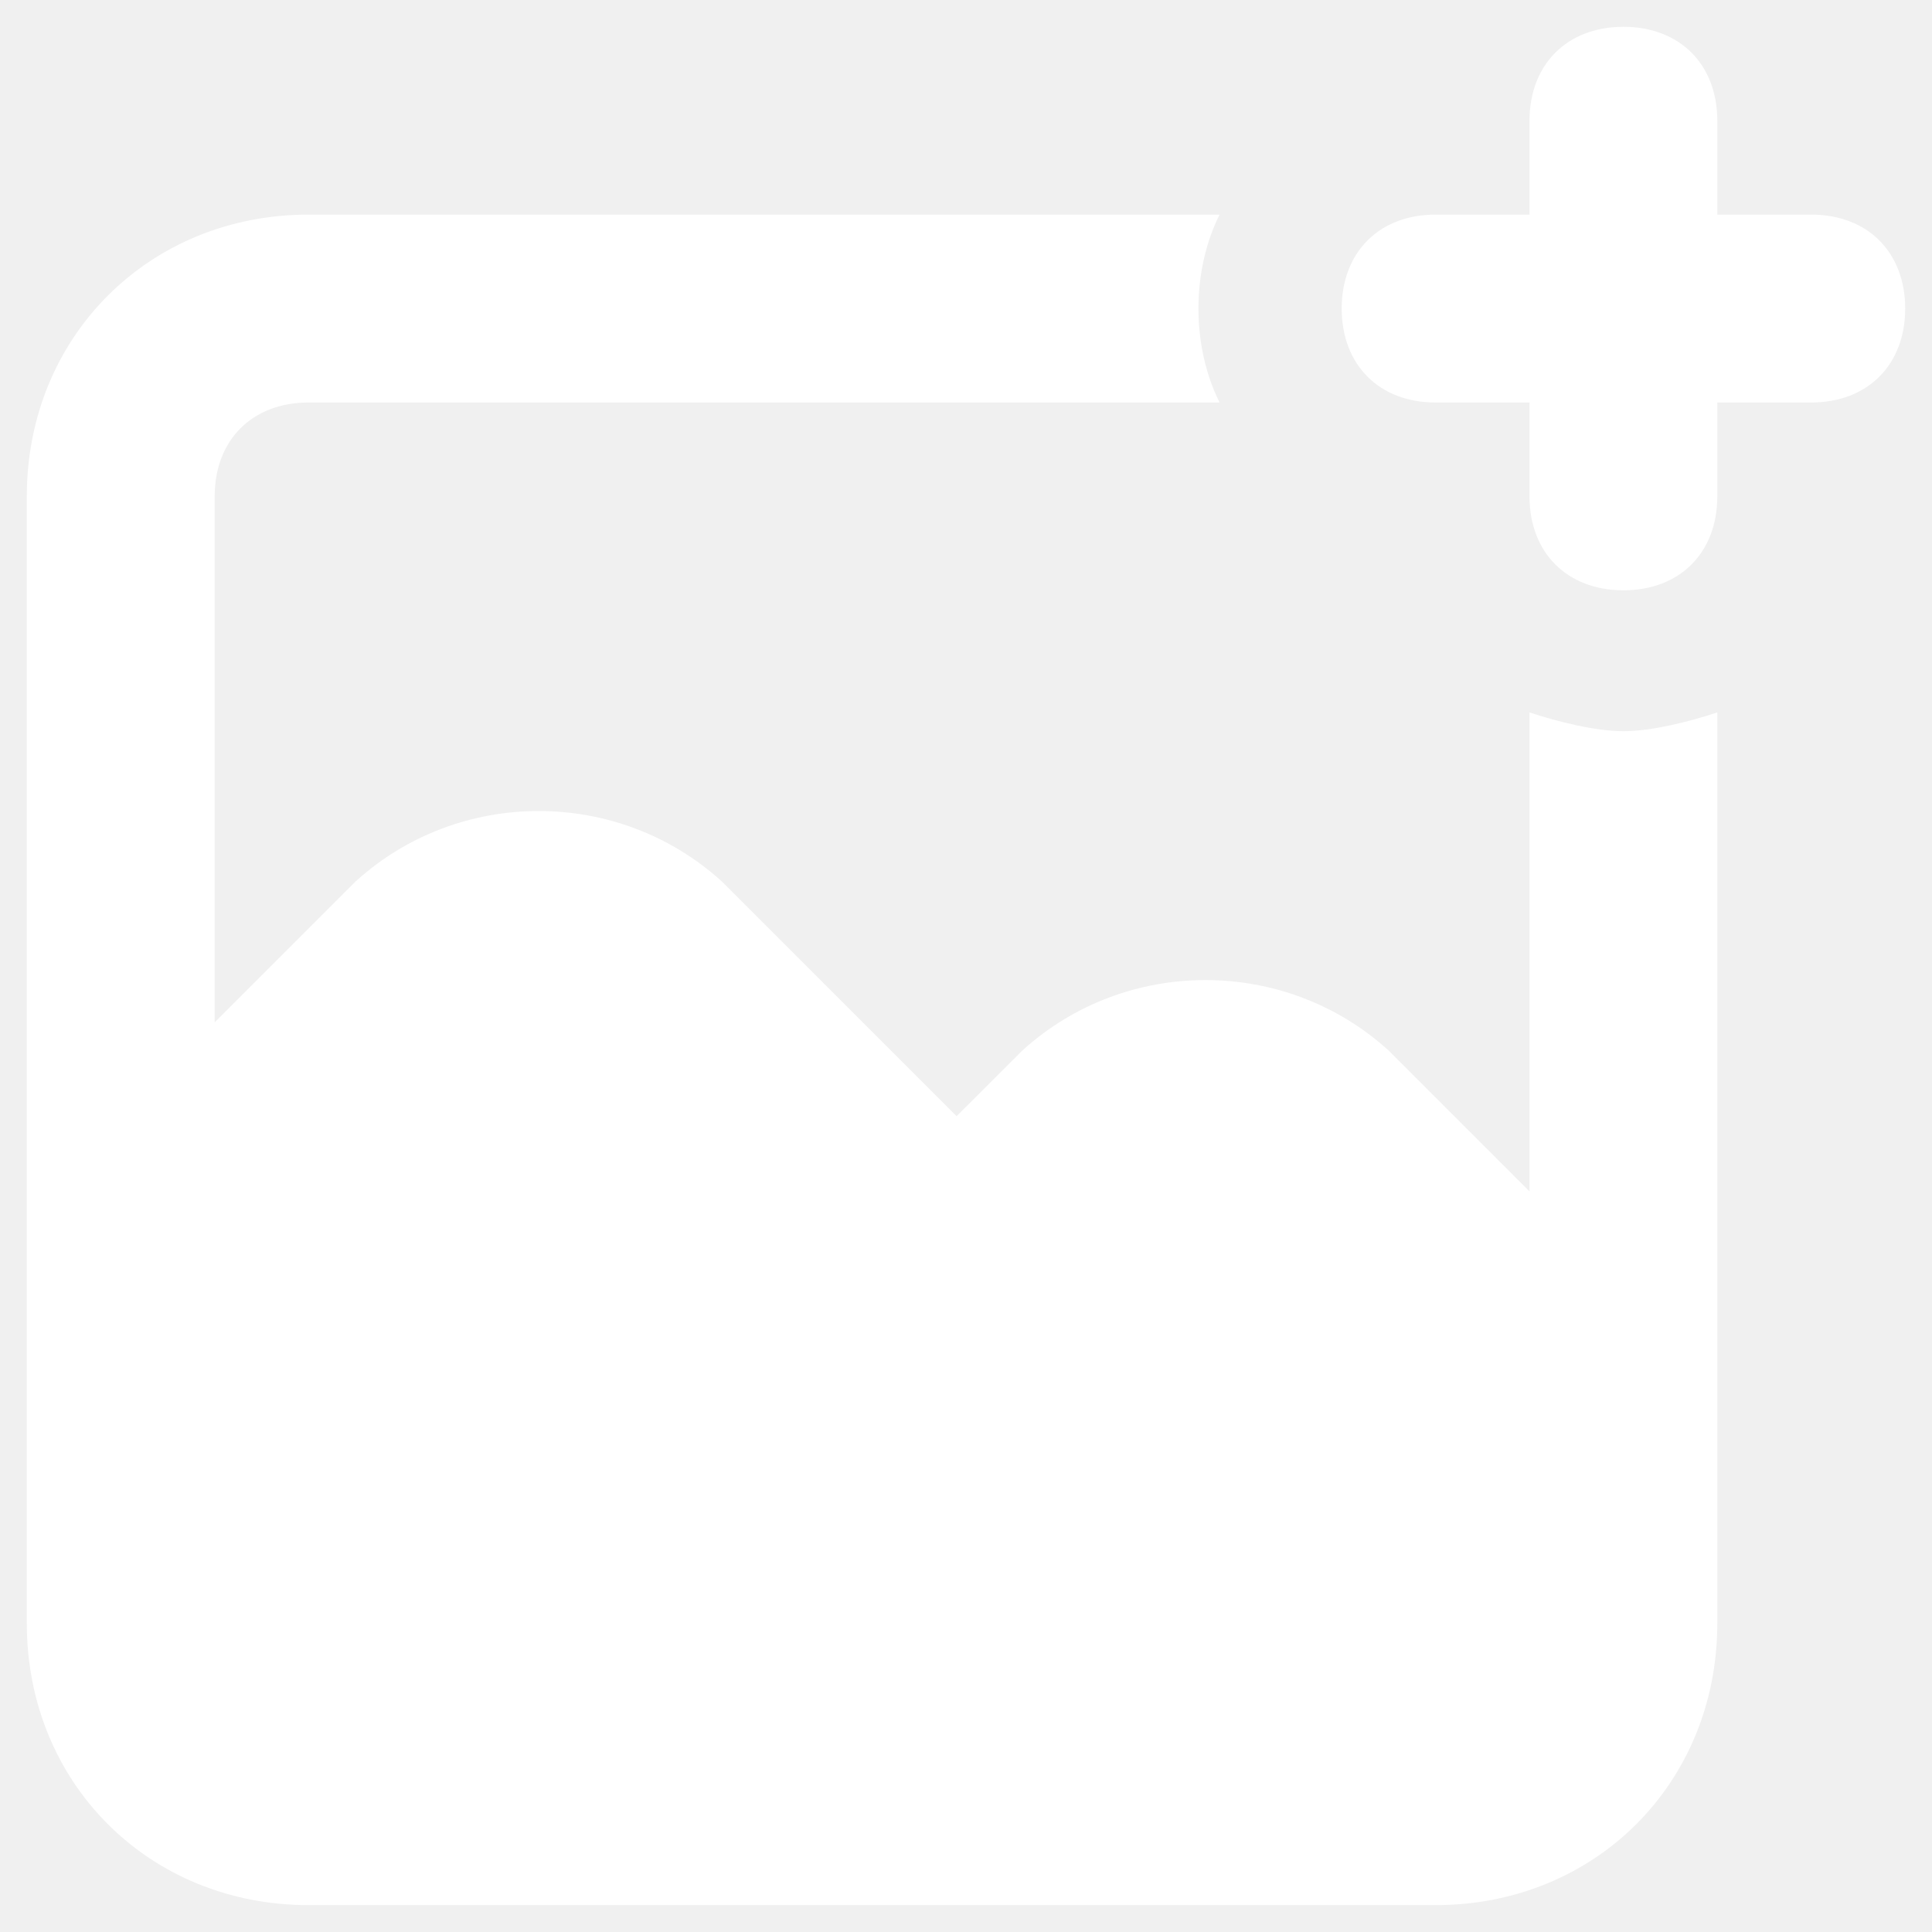
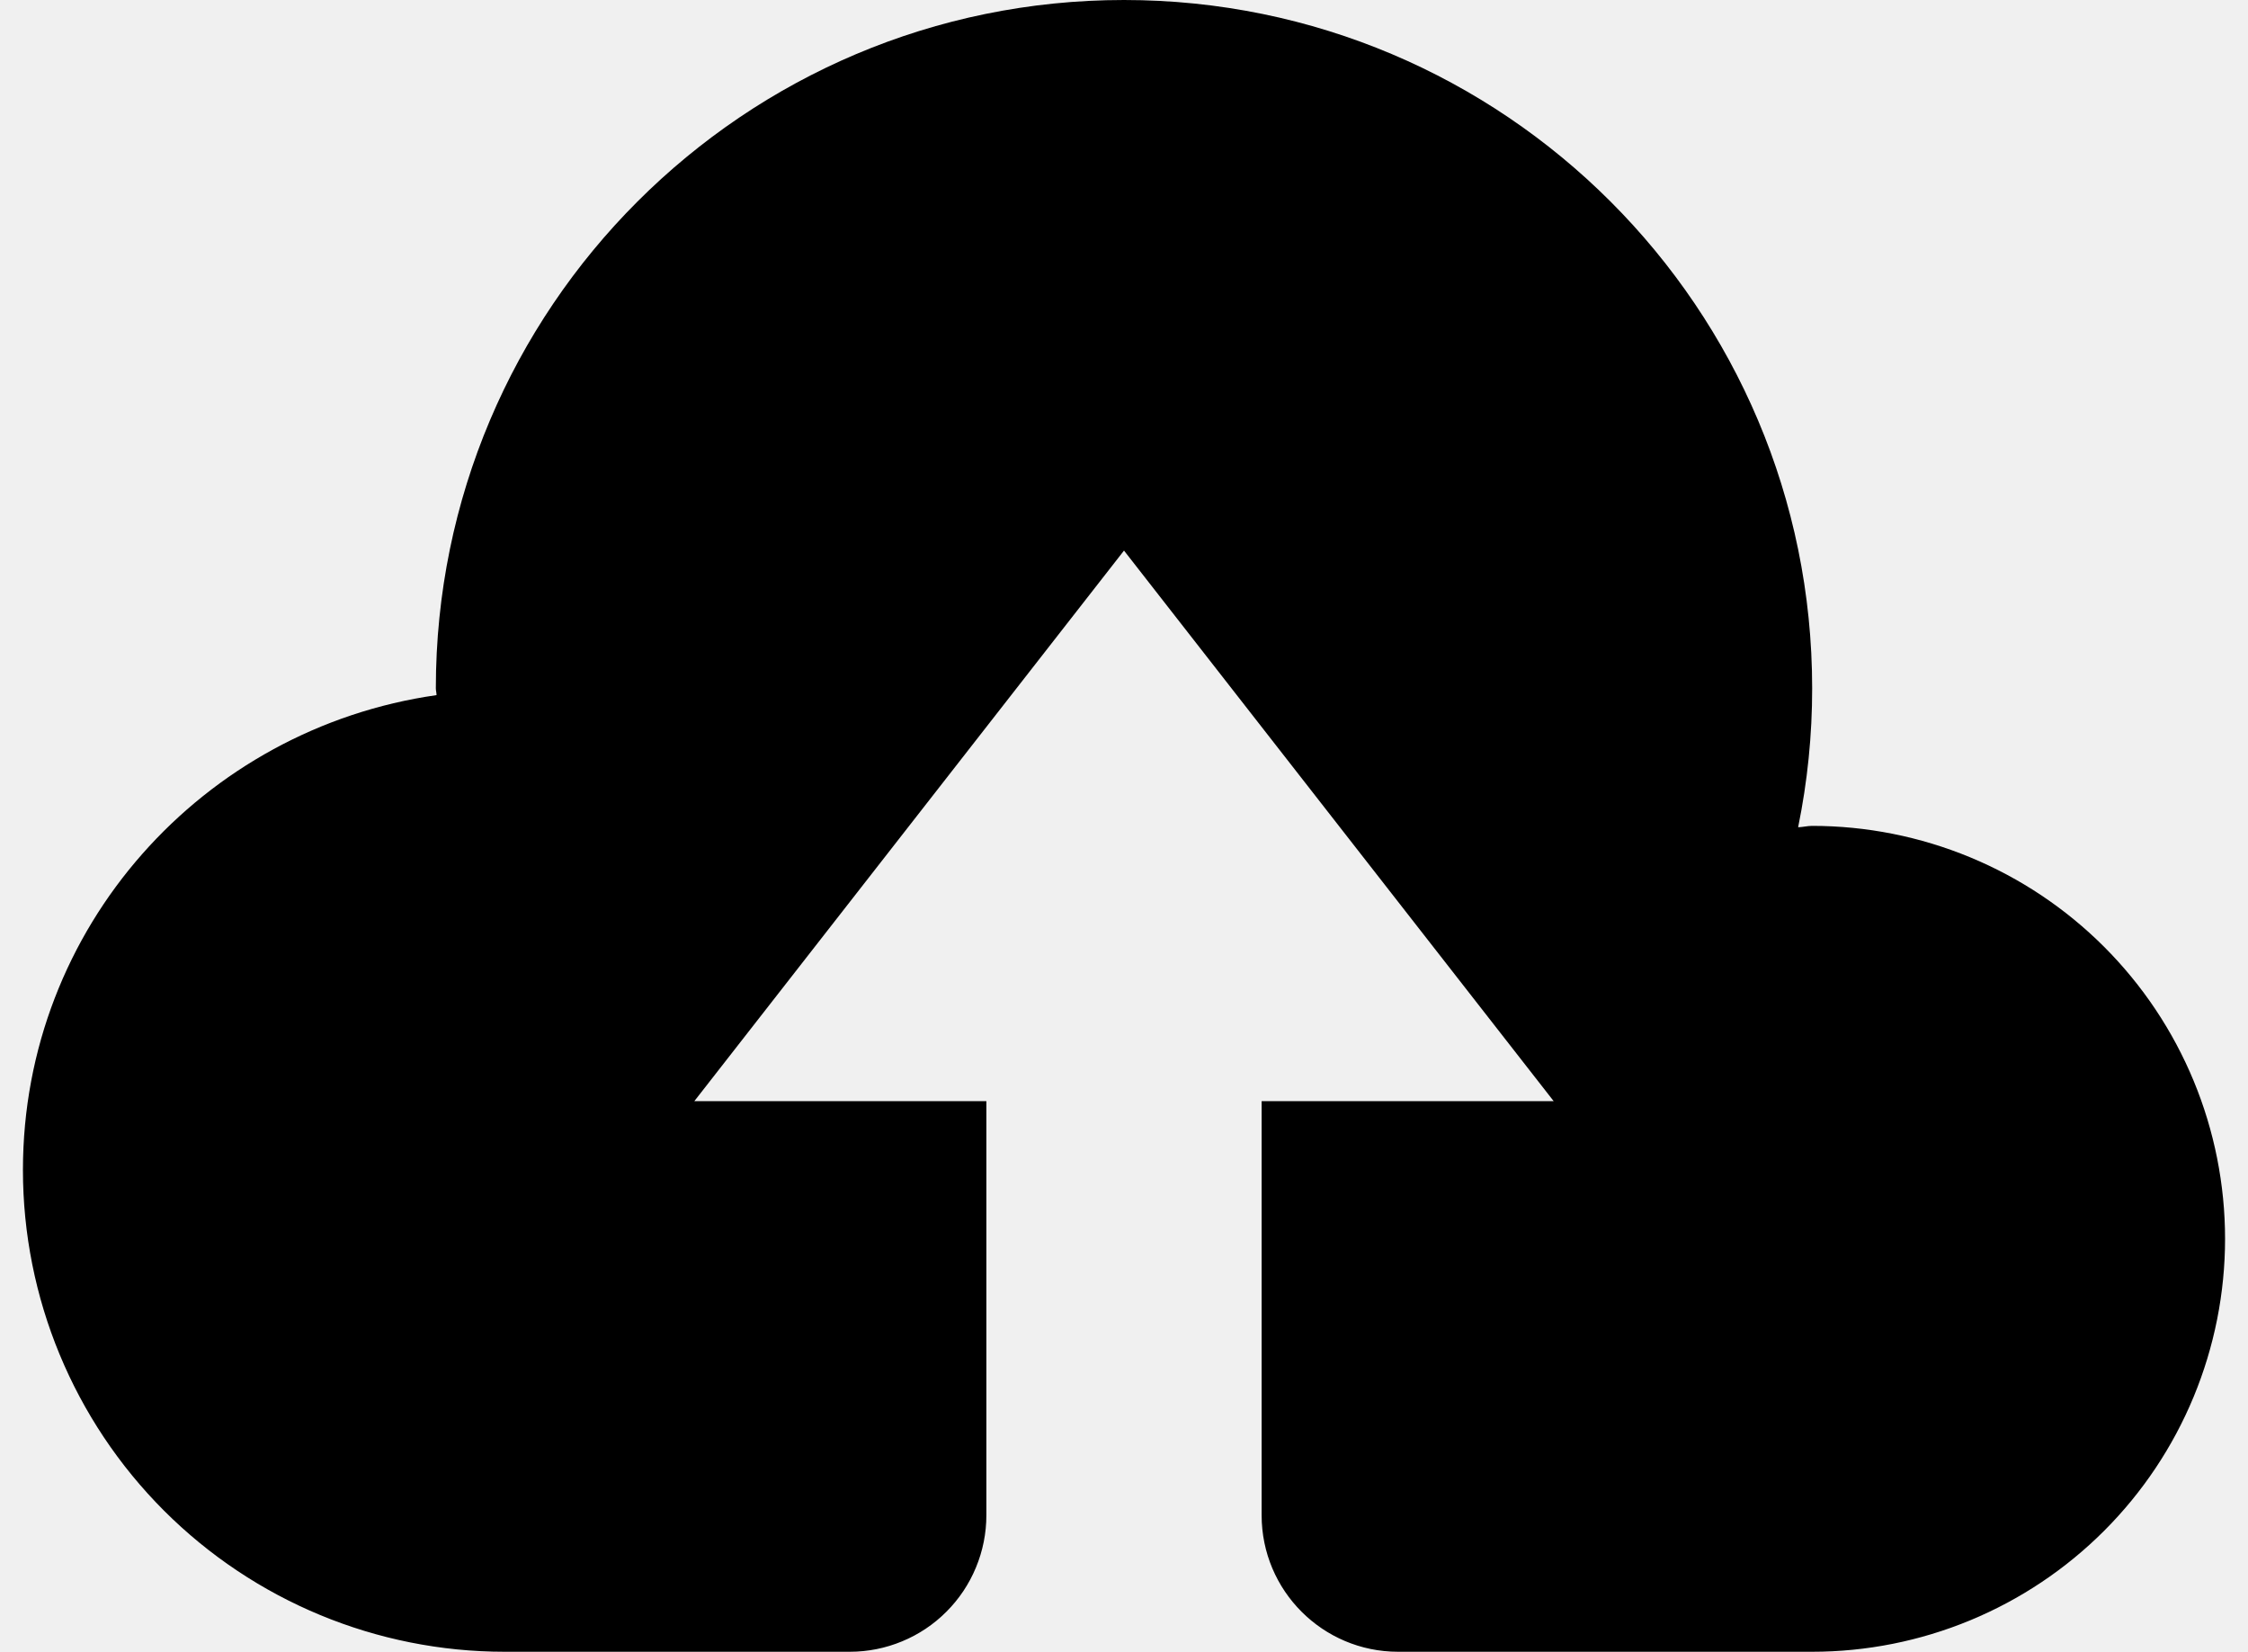
- <svg xmlns="http://www.w3.org/2000/svg" width="24" height="24" viewBox="0 0 24 24" fill="none">
-   <path d="M19 8.85V14.8L17.25 13.05C15.967 11.883 13.983 11.883 12.7 13.05L11.883 13.866L8.967 10.95C7.683 9.783 5.7 9.783 4.417 10.95L2.667 12.7V6.166C2.667 5.466 3.133 5 3.833 5H15.15C14.8 4.3 14.8 3.366 15.15 2.666H3.833C1.85 2.666 0.333 4.183 0.333 6.166V20.166C0.333 22.15 1.85 23.666 3.833 23.666H17.833C19.817 23.666 21.333 22.15 21.333 20.166V8.85C20.983 8.966 20.517 9.083 20.167 9.083C19.817 9.083 19.35 8.966 19 8.85ZM22.5 2.666H21.333V1.5C21.333 0.8 20.867 0.333 20.167 0.333C19.467 0.333 19 0.8 19 1.5V2.666H17.833C17.133 2.666 16.667 3.133 16.667 3.833C16.667 4.533 17.133 5 17.833 5H19V6.166C19 6.866 19.467 7.333 20.167 7.333C20.867 7.333 21.333 6.866 21.333 6.166V5H22.5C23.2 5 23.667 4.533 23.667 3.833C23.667 3.133 23.2 2.666 22.5 2.666Z" fill="white" />
+ <svg xmlns="http://www.w3.org/2000/svg" width="49" height="36" viewBox="0 0 49 36" fill="none">
+   <path d="M39.5 18C39.395 18 39.296 18.027 39.194 18.03C39.398 17.033 39.501 16.018 39.5 15C39.5 6.717 32.783 0 24.5 0C16.217 0 9.5 6.717 9.5 15C9.5 15.051 9.515 15.099 9.515 15.15C4.427 15.876 0.5 20.211 0.5 25.5C0.5 28.285 1.606 30.956 3.575 32.925C5.545 34.894 8.215 36 11 36H18.524C18.915 36 19.302 35.923 19.663 35.773C20.024 35.624 20.352 35.405 20.628 35.128C20.905 34.852 21.124 34.524 21.273 34.163C21.423 33.802 21.5 33.415 21.5 33.024V24H15.134L24.5 12L33.866 24H27.5V33.024C27.5 34.668 28.832 36 30.476 36H39.5C40.682 36 41.852 35.767 42.944 35.315C44.036 34.863 45.028 34.2 45.864 33.364C46.7 32.528 47.363 31.536 47.815 30.444C48.267 29.352 48.5 28.182 48.5 27C48.5 25.818 48.267 24.648 47.815 23.556C47.363 22.464 46.7 21.472 45.864 20.636C45.028 19.8 44.036 19.137 42.944 18.685C41.852 18.233 40.682 18 39.5 18Z" fill="black" />
</svg>
